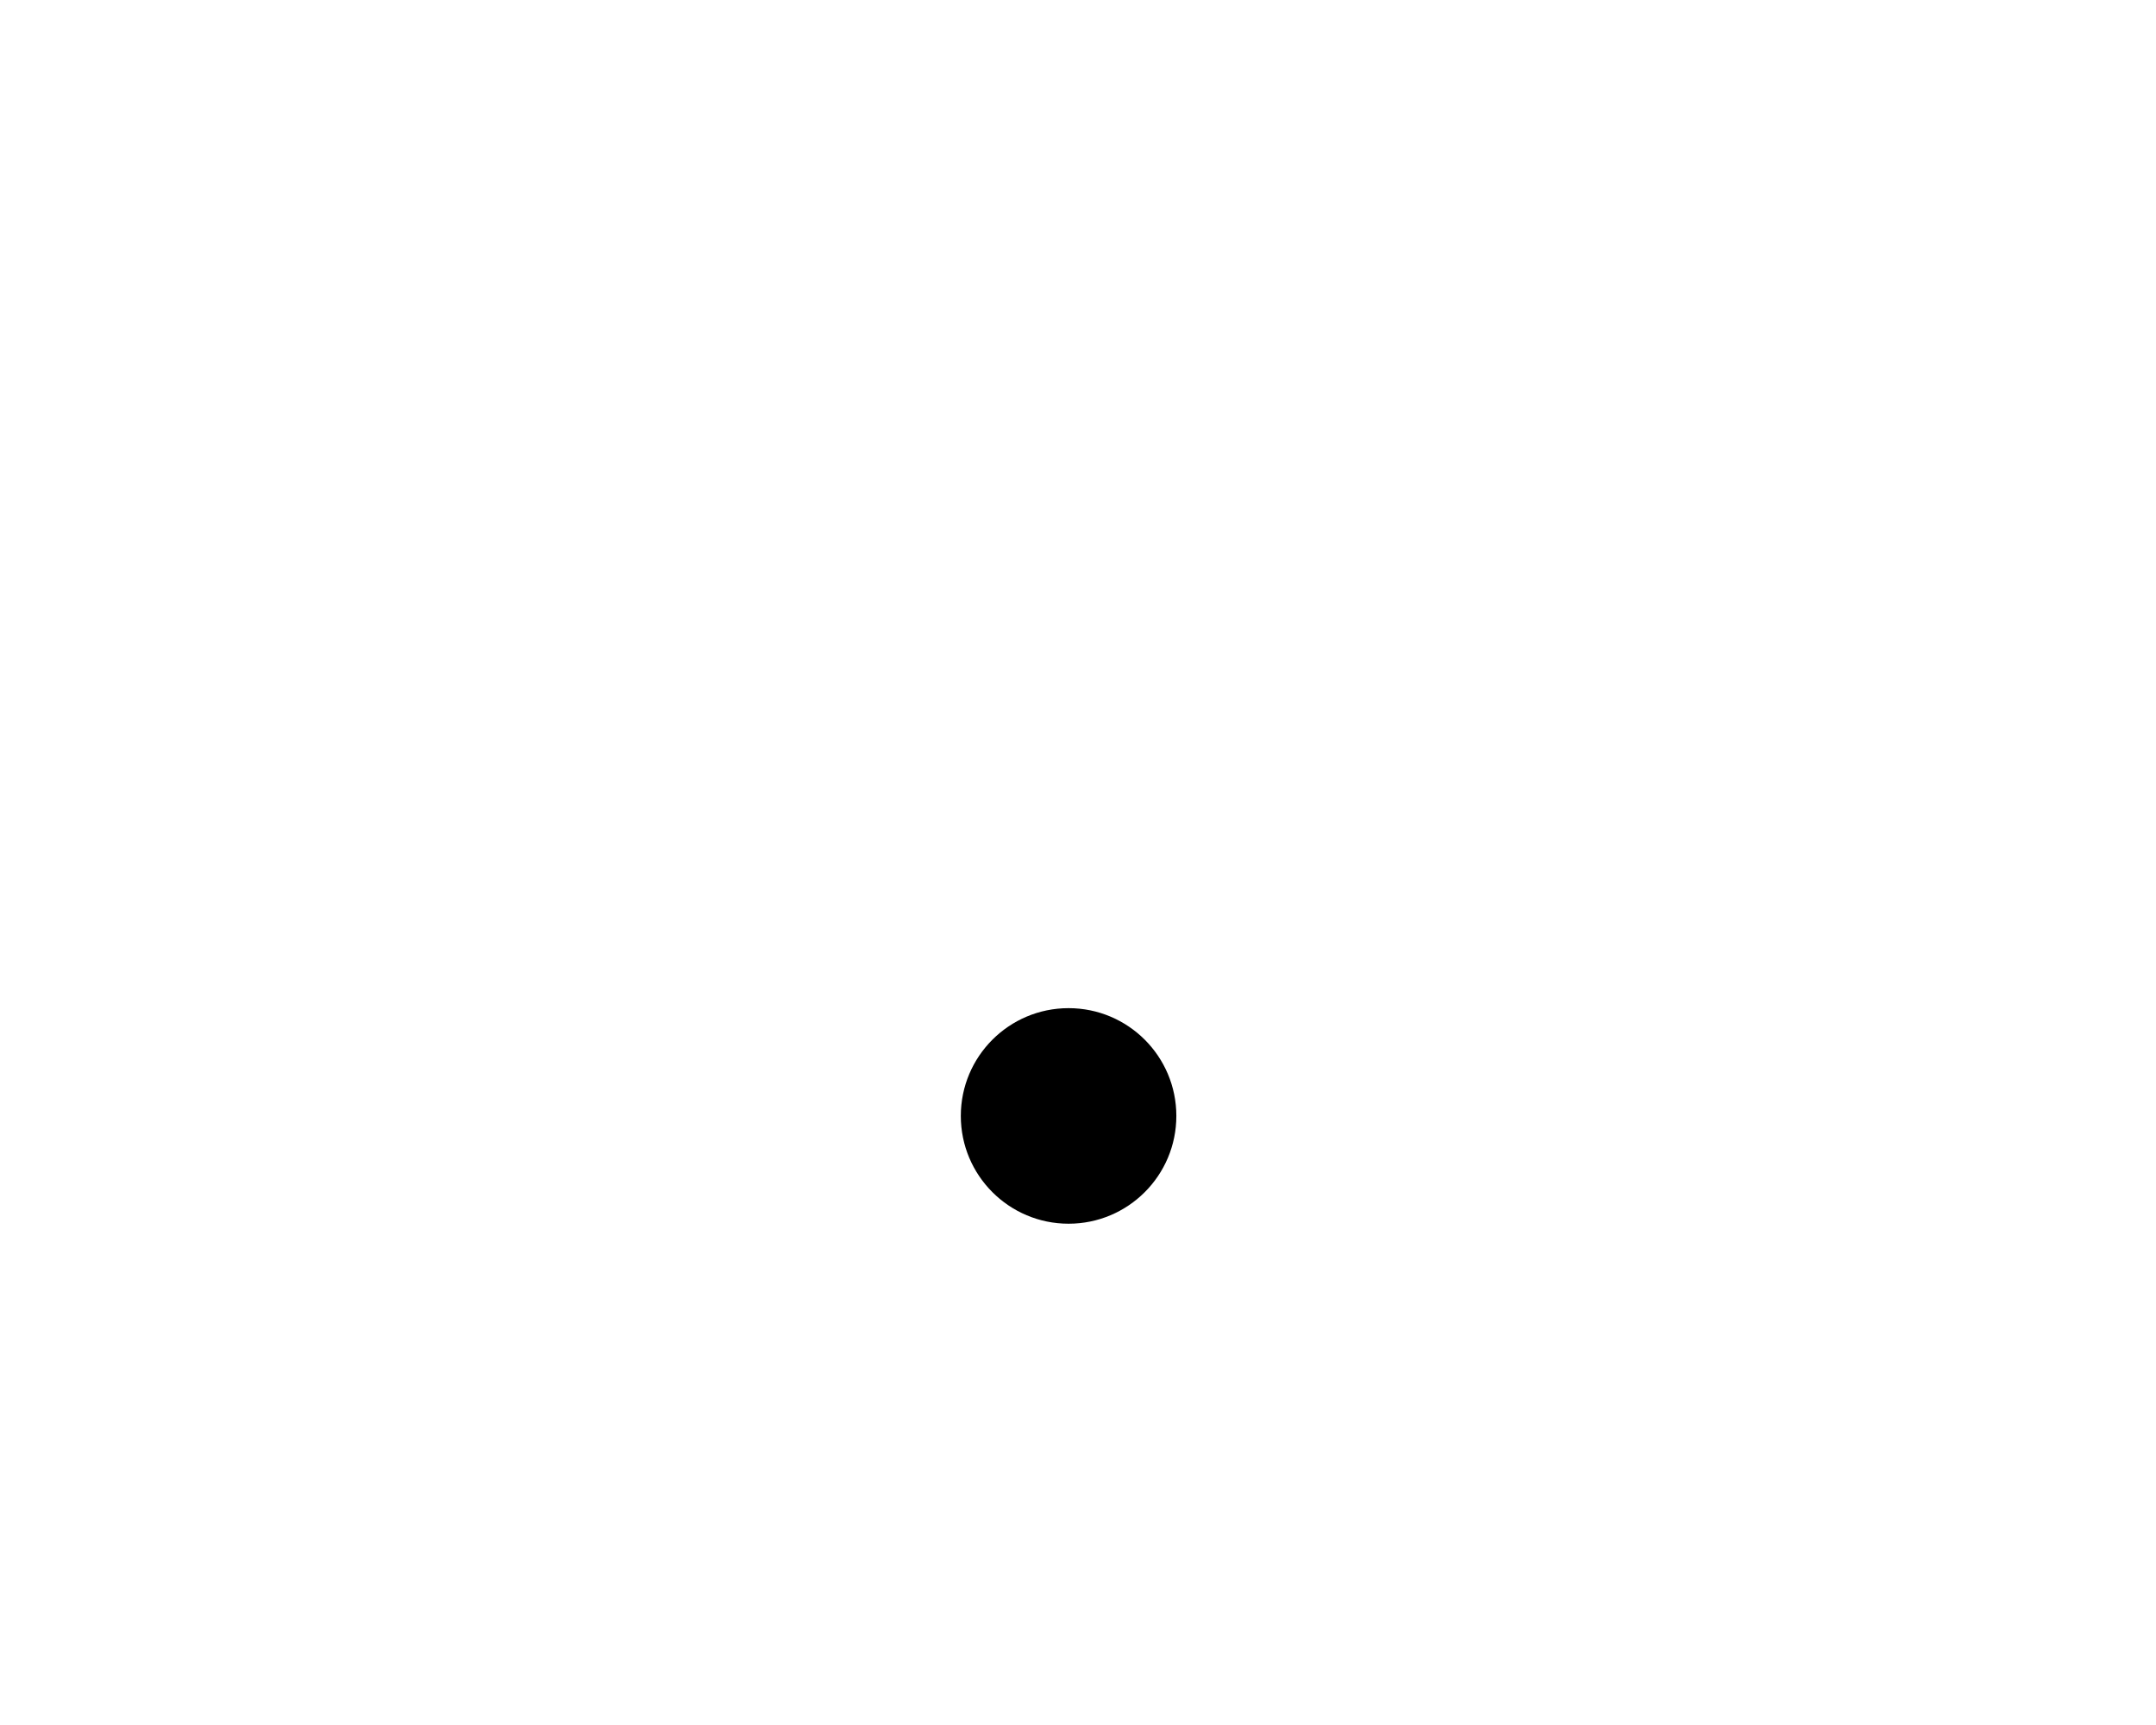
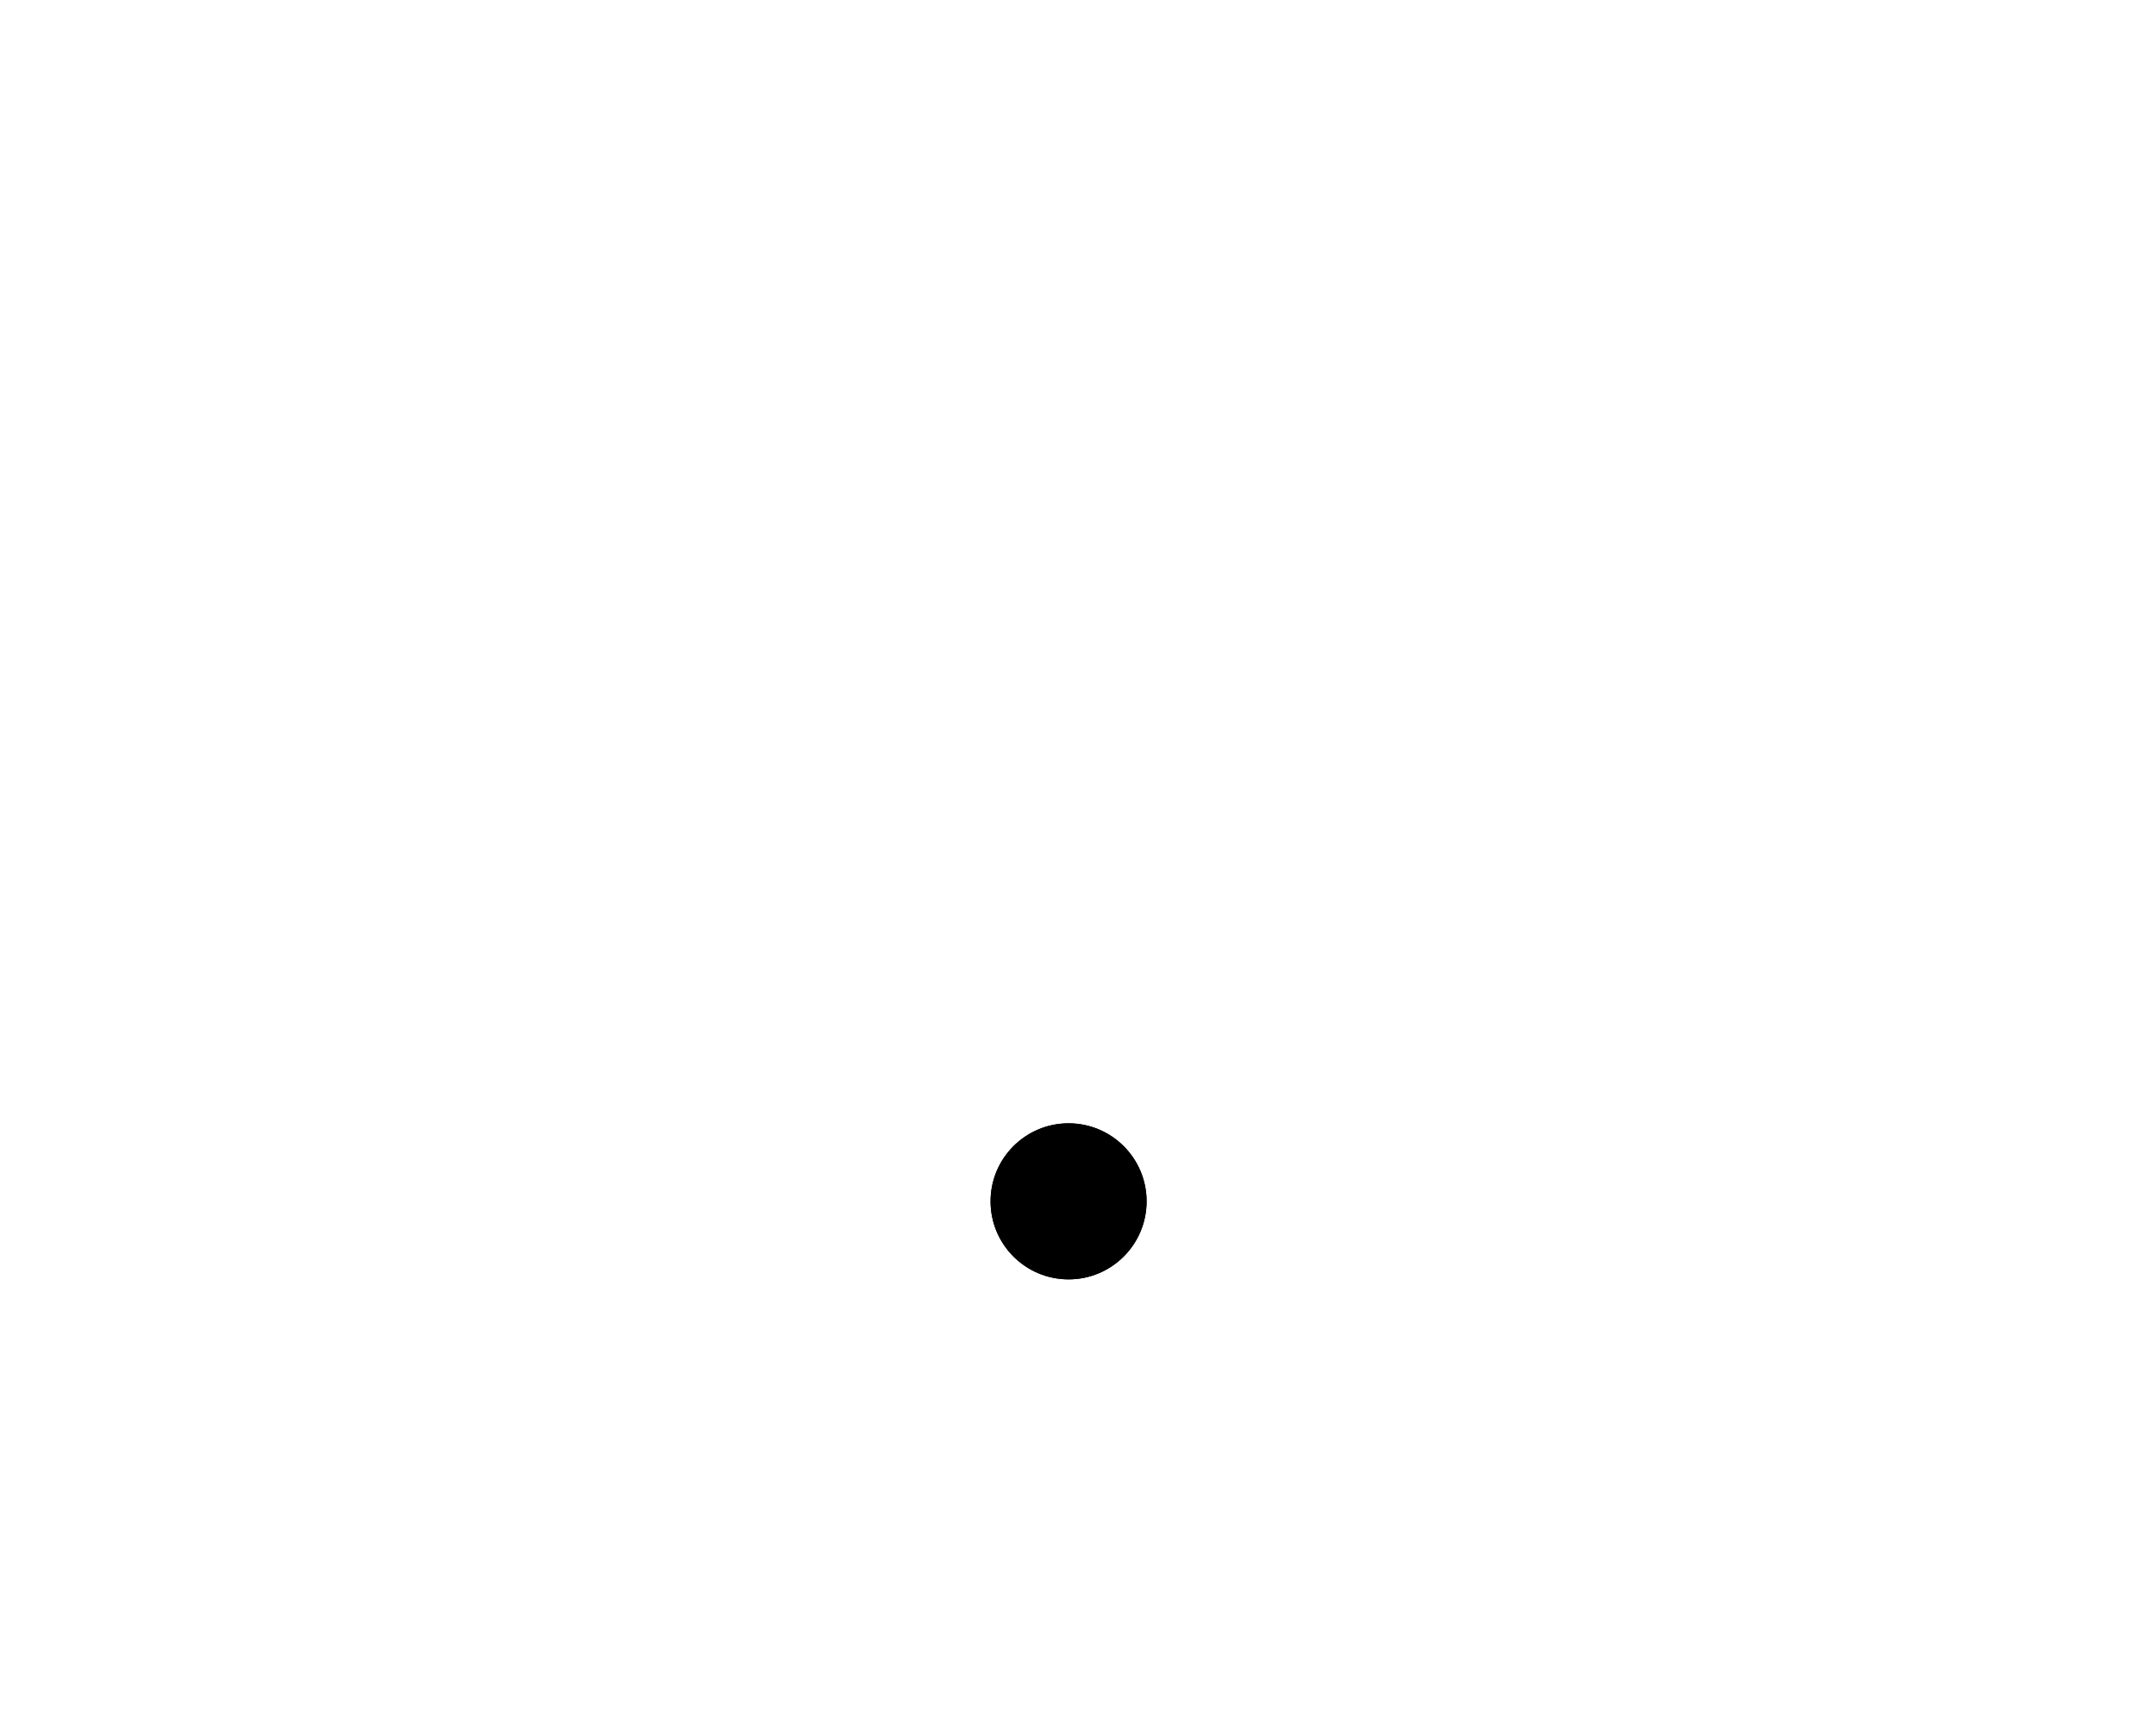
<svg width="100%" height="100%" viewBox="0 0 2084 1667" version="1.1" style="fill-rule:evenodd;clip-rule:evenodd;stroke-linejoin:round;stroke-miterlimit:2;">
-   <g id="root-menu" transform="matrix(0.925403,0,0,0.925403,69.2806,341.579)">
+   <g id="root-menu" transform="matrix(0.669962,0,0,0.669962,335.27,627.553)">
    <g id="menu">
-       <circle id="root-menu1" cx="1041.29" cy="796.369" r="112.564" />
+       <g id="root-menu1">
+         <circle cx="1041.29" cy="796.369" r="112.564" />
+         <path d="M1041.29,683.805C1103.42,683.805 1153.86,734.244 1153.86,796.369C1153.86,858.495 1103.42,908.933 1041.29,908.933C979.169,908.933 928.73,858.495 928.73,796.369C928.73,734.244 979.169,683.805 1041.29,683.805ZM1041.29,696.244C986.034,696.244 941.169,741.109 941.169,796.369C941.169,851.63 986.034,896.494 1041.29,896.494C1096.56,896.494 1141.42,851.63 1141.42,796.369C1141.42,741.109 1096.56,696.244 1041.29,696.244Z" />
+       </g>
    </g>
  </g>
</svg>
